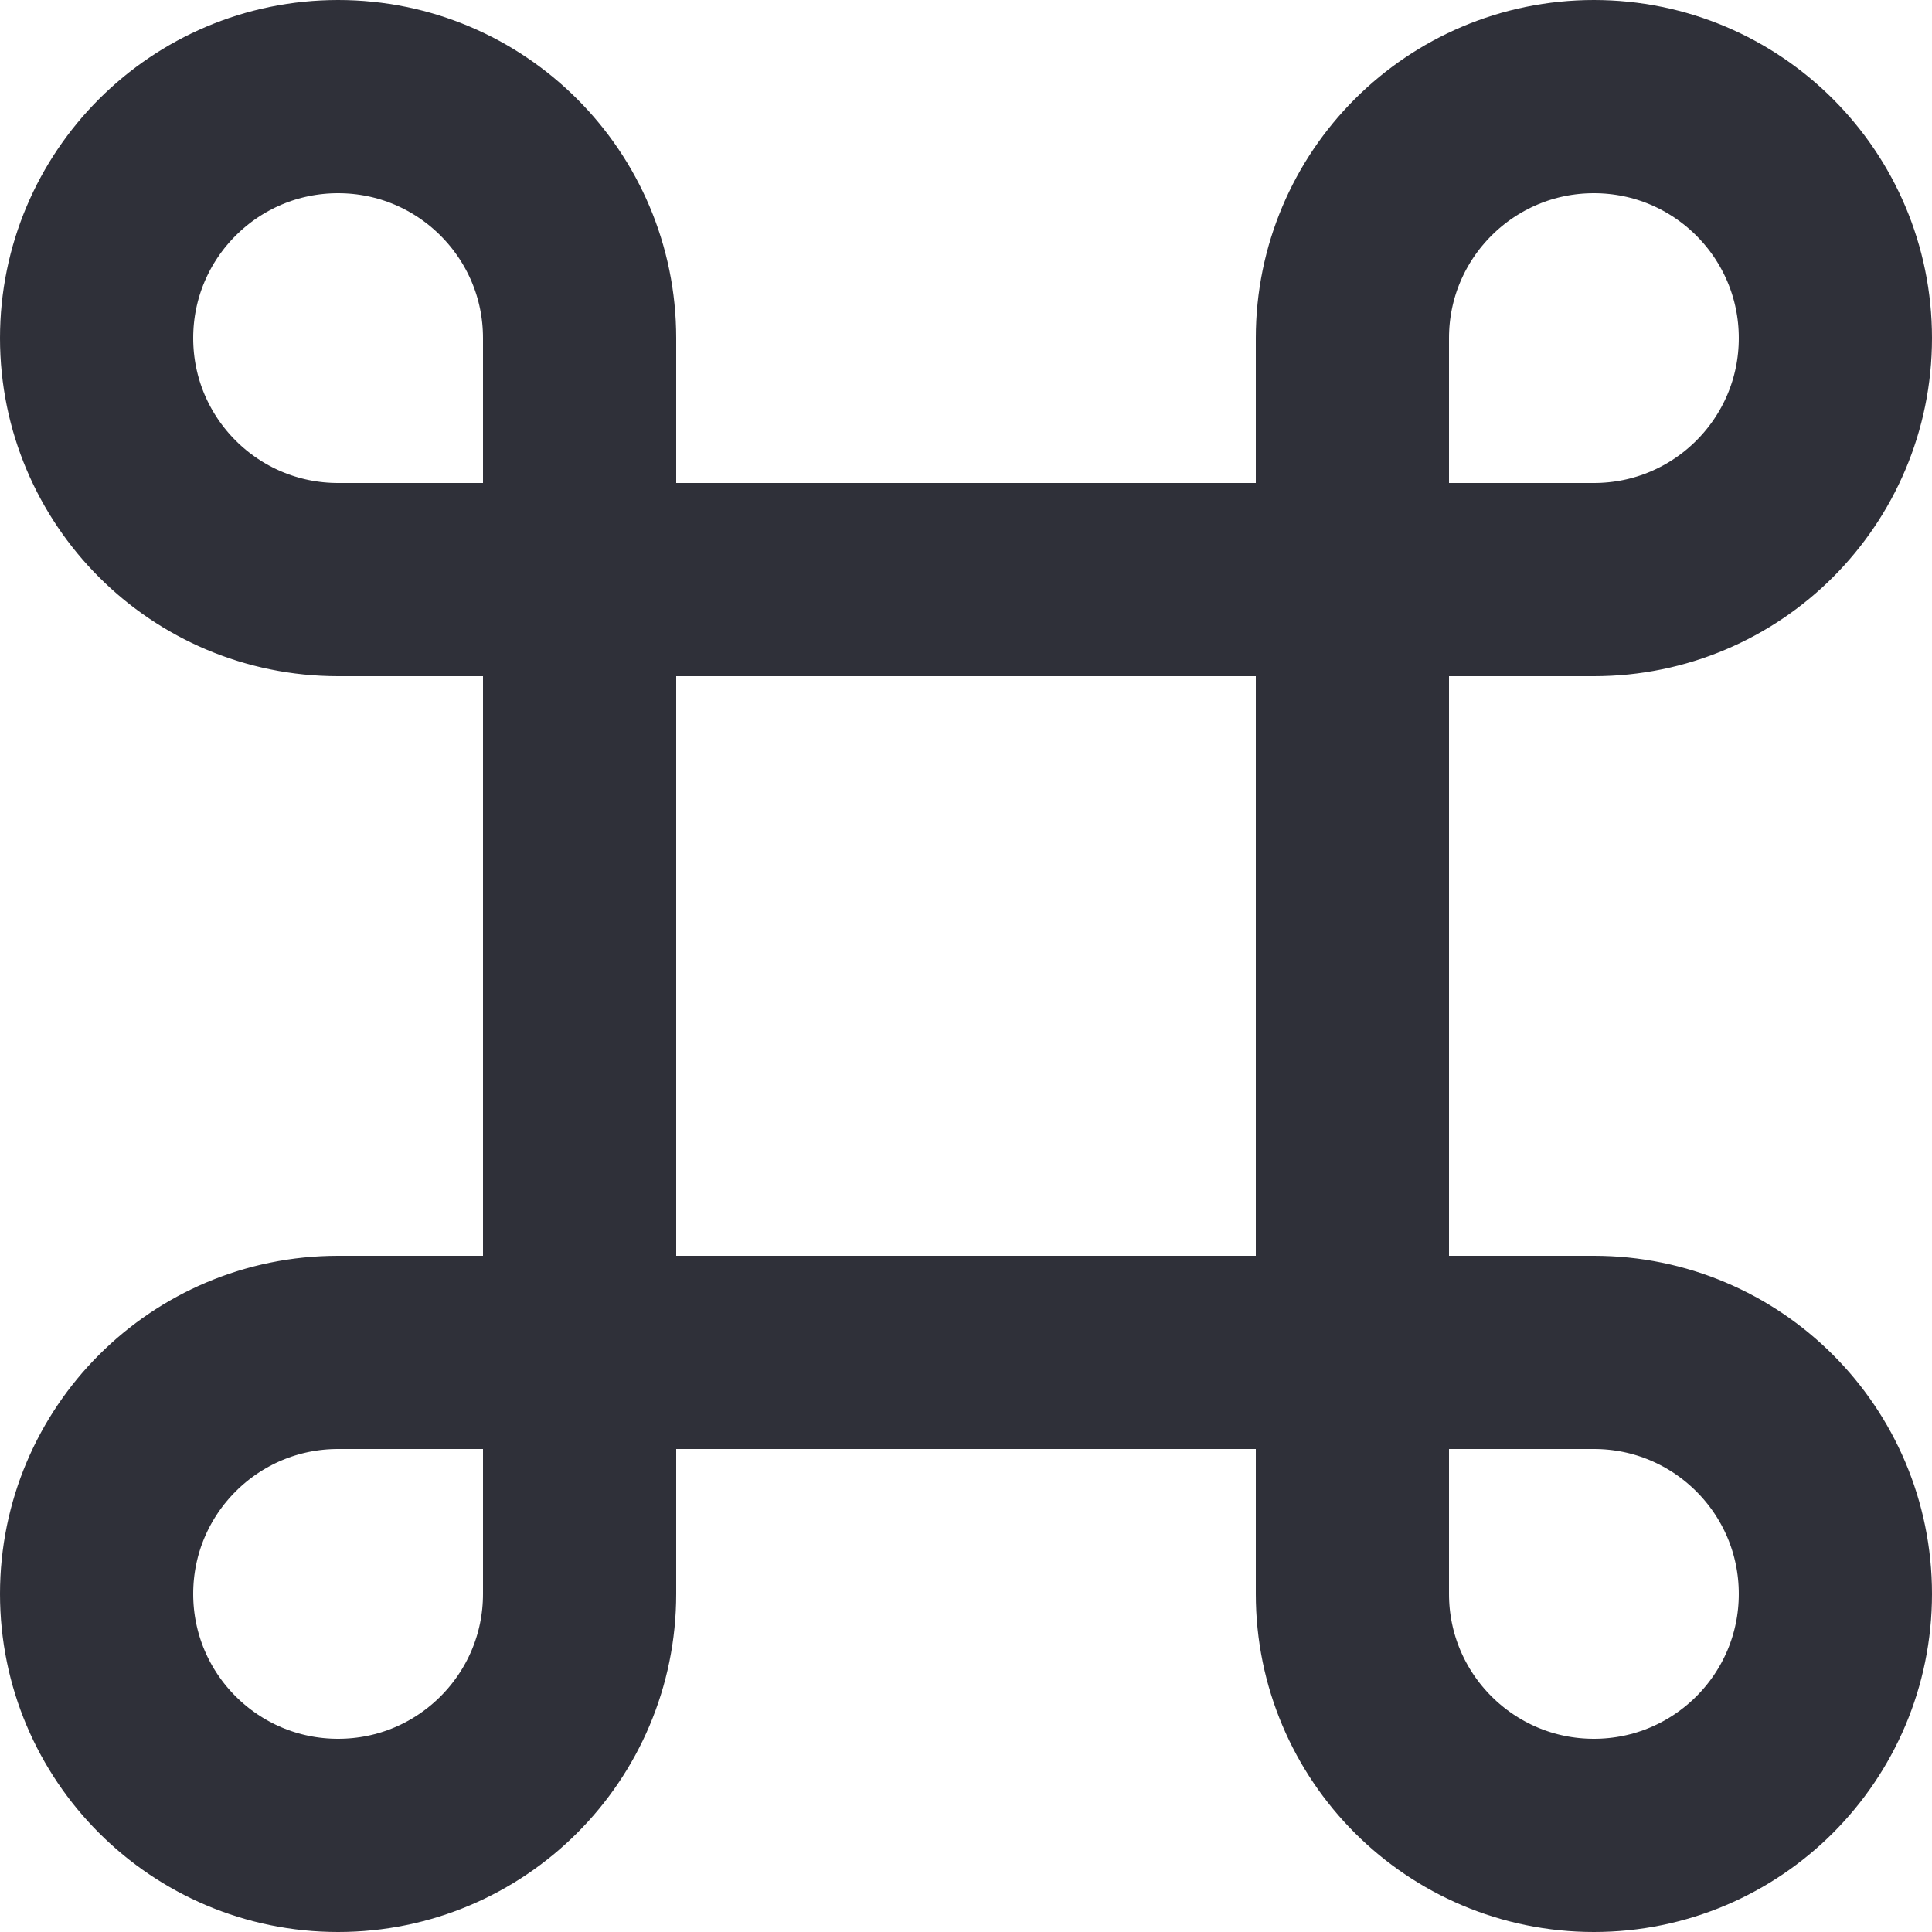
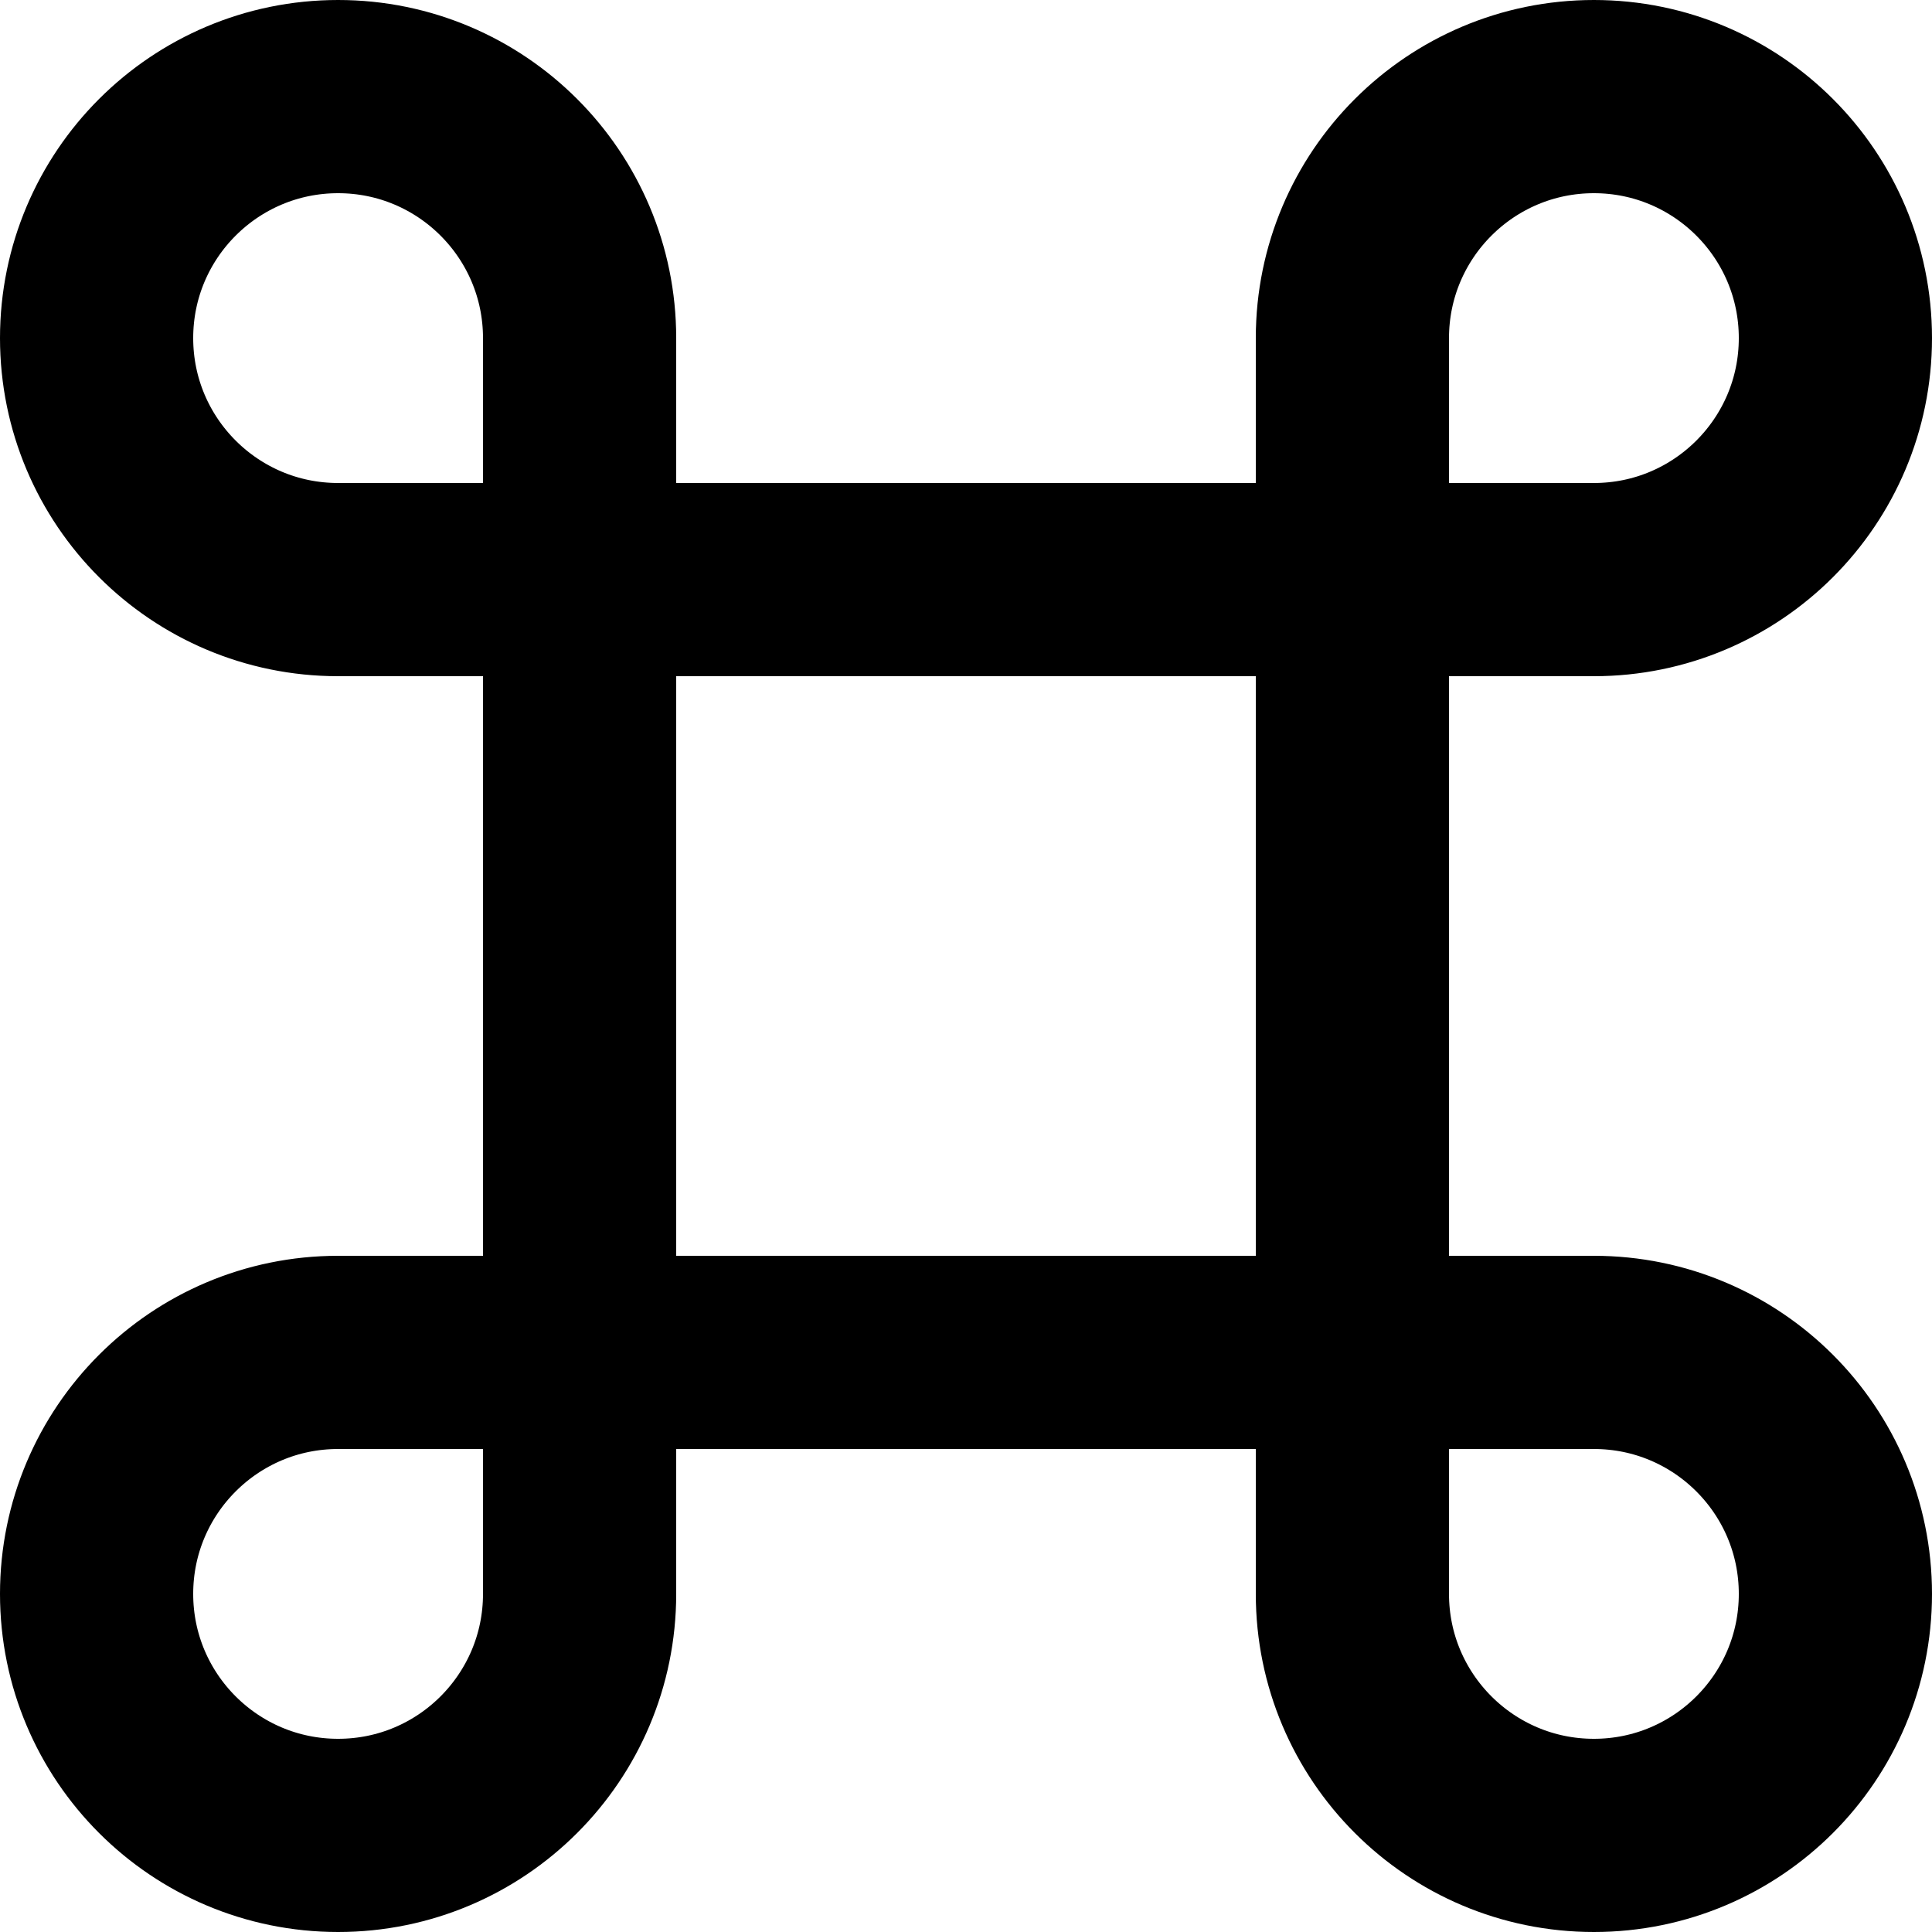
<svg xmlns="http://www.w3.org/2000/svg" width="20" height="20" fill="none" viewBox="0 0 20 20">
-   <path stroke="#2F3039" stroke-linecap="round" stroke-linejoin="round" stroke-width="2" d="M6 6h8M6 6v8m0-8V3.5A2.5 2.5 0 1 0 3.5 6H6Zm8 0v8m0-8h2.5A2.5 2.5 0 1 0 14 3.5V6Zm0 8H6m8 0h2.5a2.5 2.5 0 1 1-2.5 2.5V14Zm-8 0H3.5A2.5 2.5 0 1 0 6 16.5V14Z" />
+   <path stroke="currentColor" stroke-linecap="round" stroke-linejoin="round" stroke-width="2" d="M6 6h8M6 6v8m0-8V3.5A2.5 2.5 0 1 0 3.5 6H6Zm8 0v8m0-8h2.5A2.5 2.5 0 1 0 14 3.5V6Zm0 8H6m8 0h2.5a2.5 2.5 0 1 1-2.5 2.5V14Zm-8 0H3.5A2.5 2.5 0 1 0 6 16.5V14Z" />
</svg>
